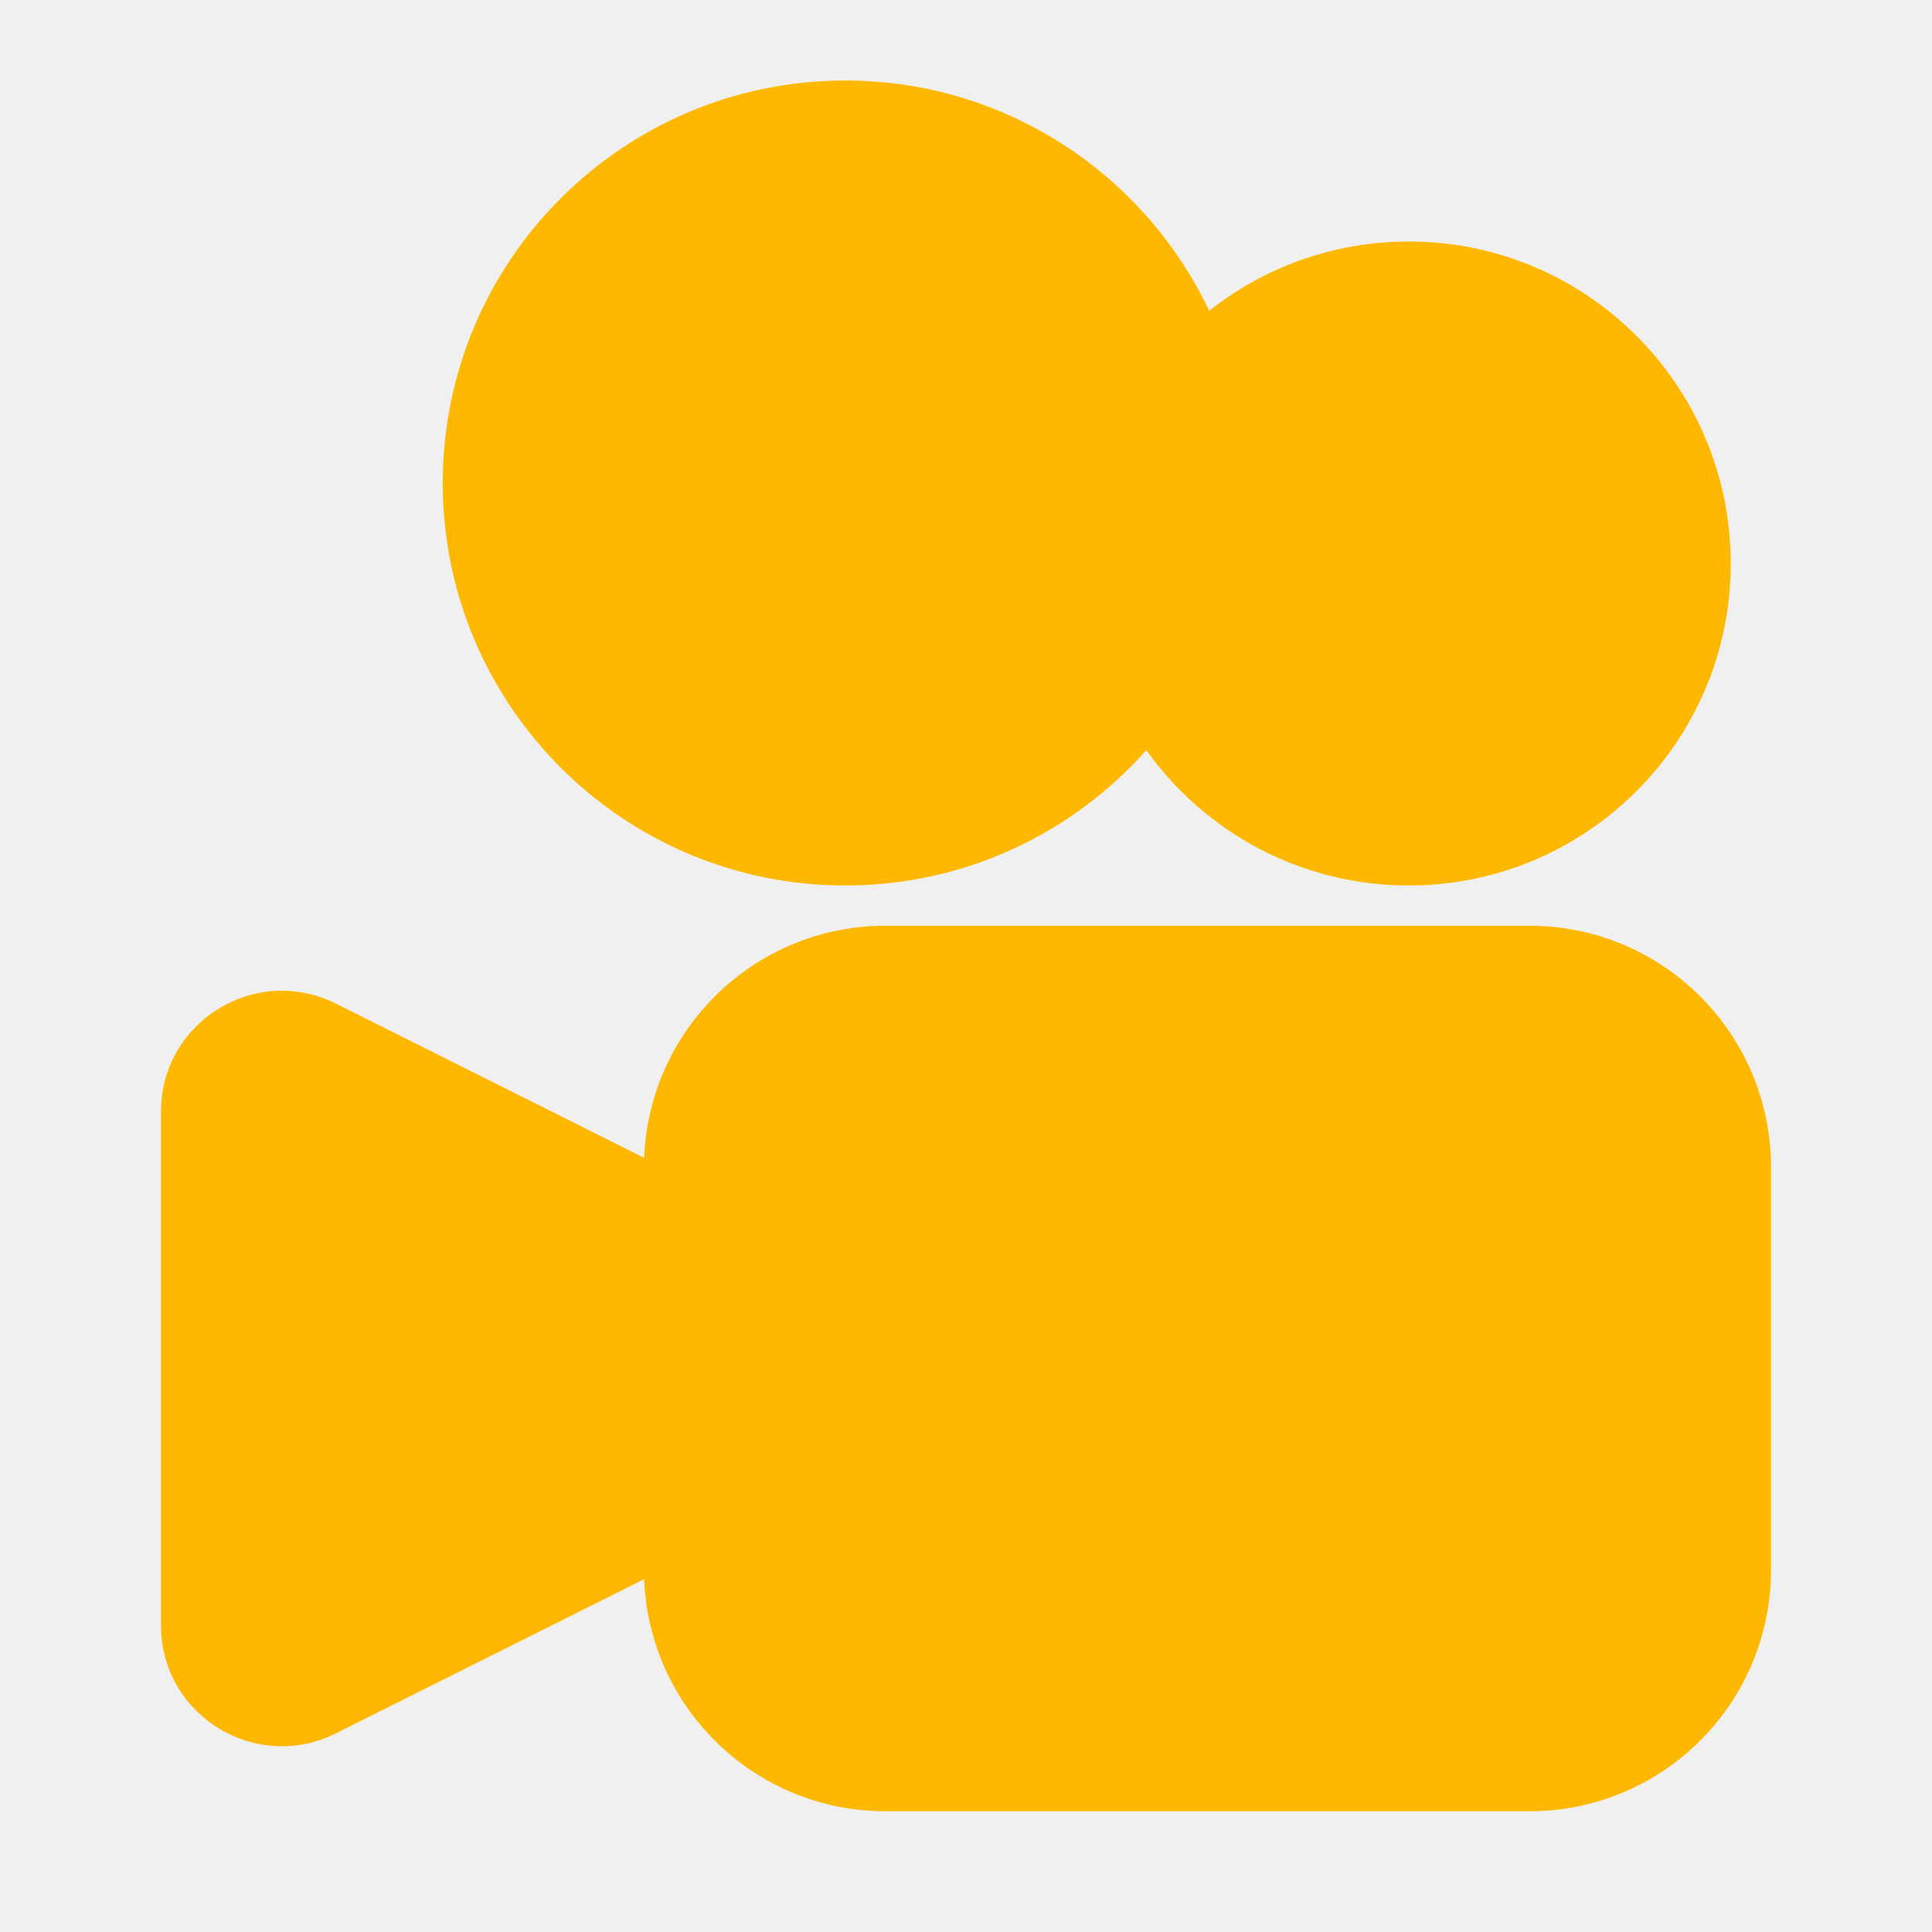
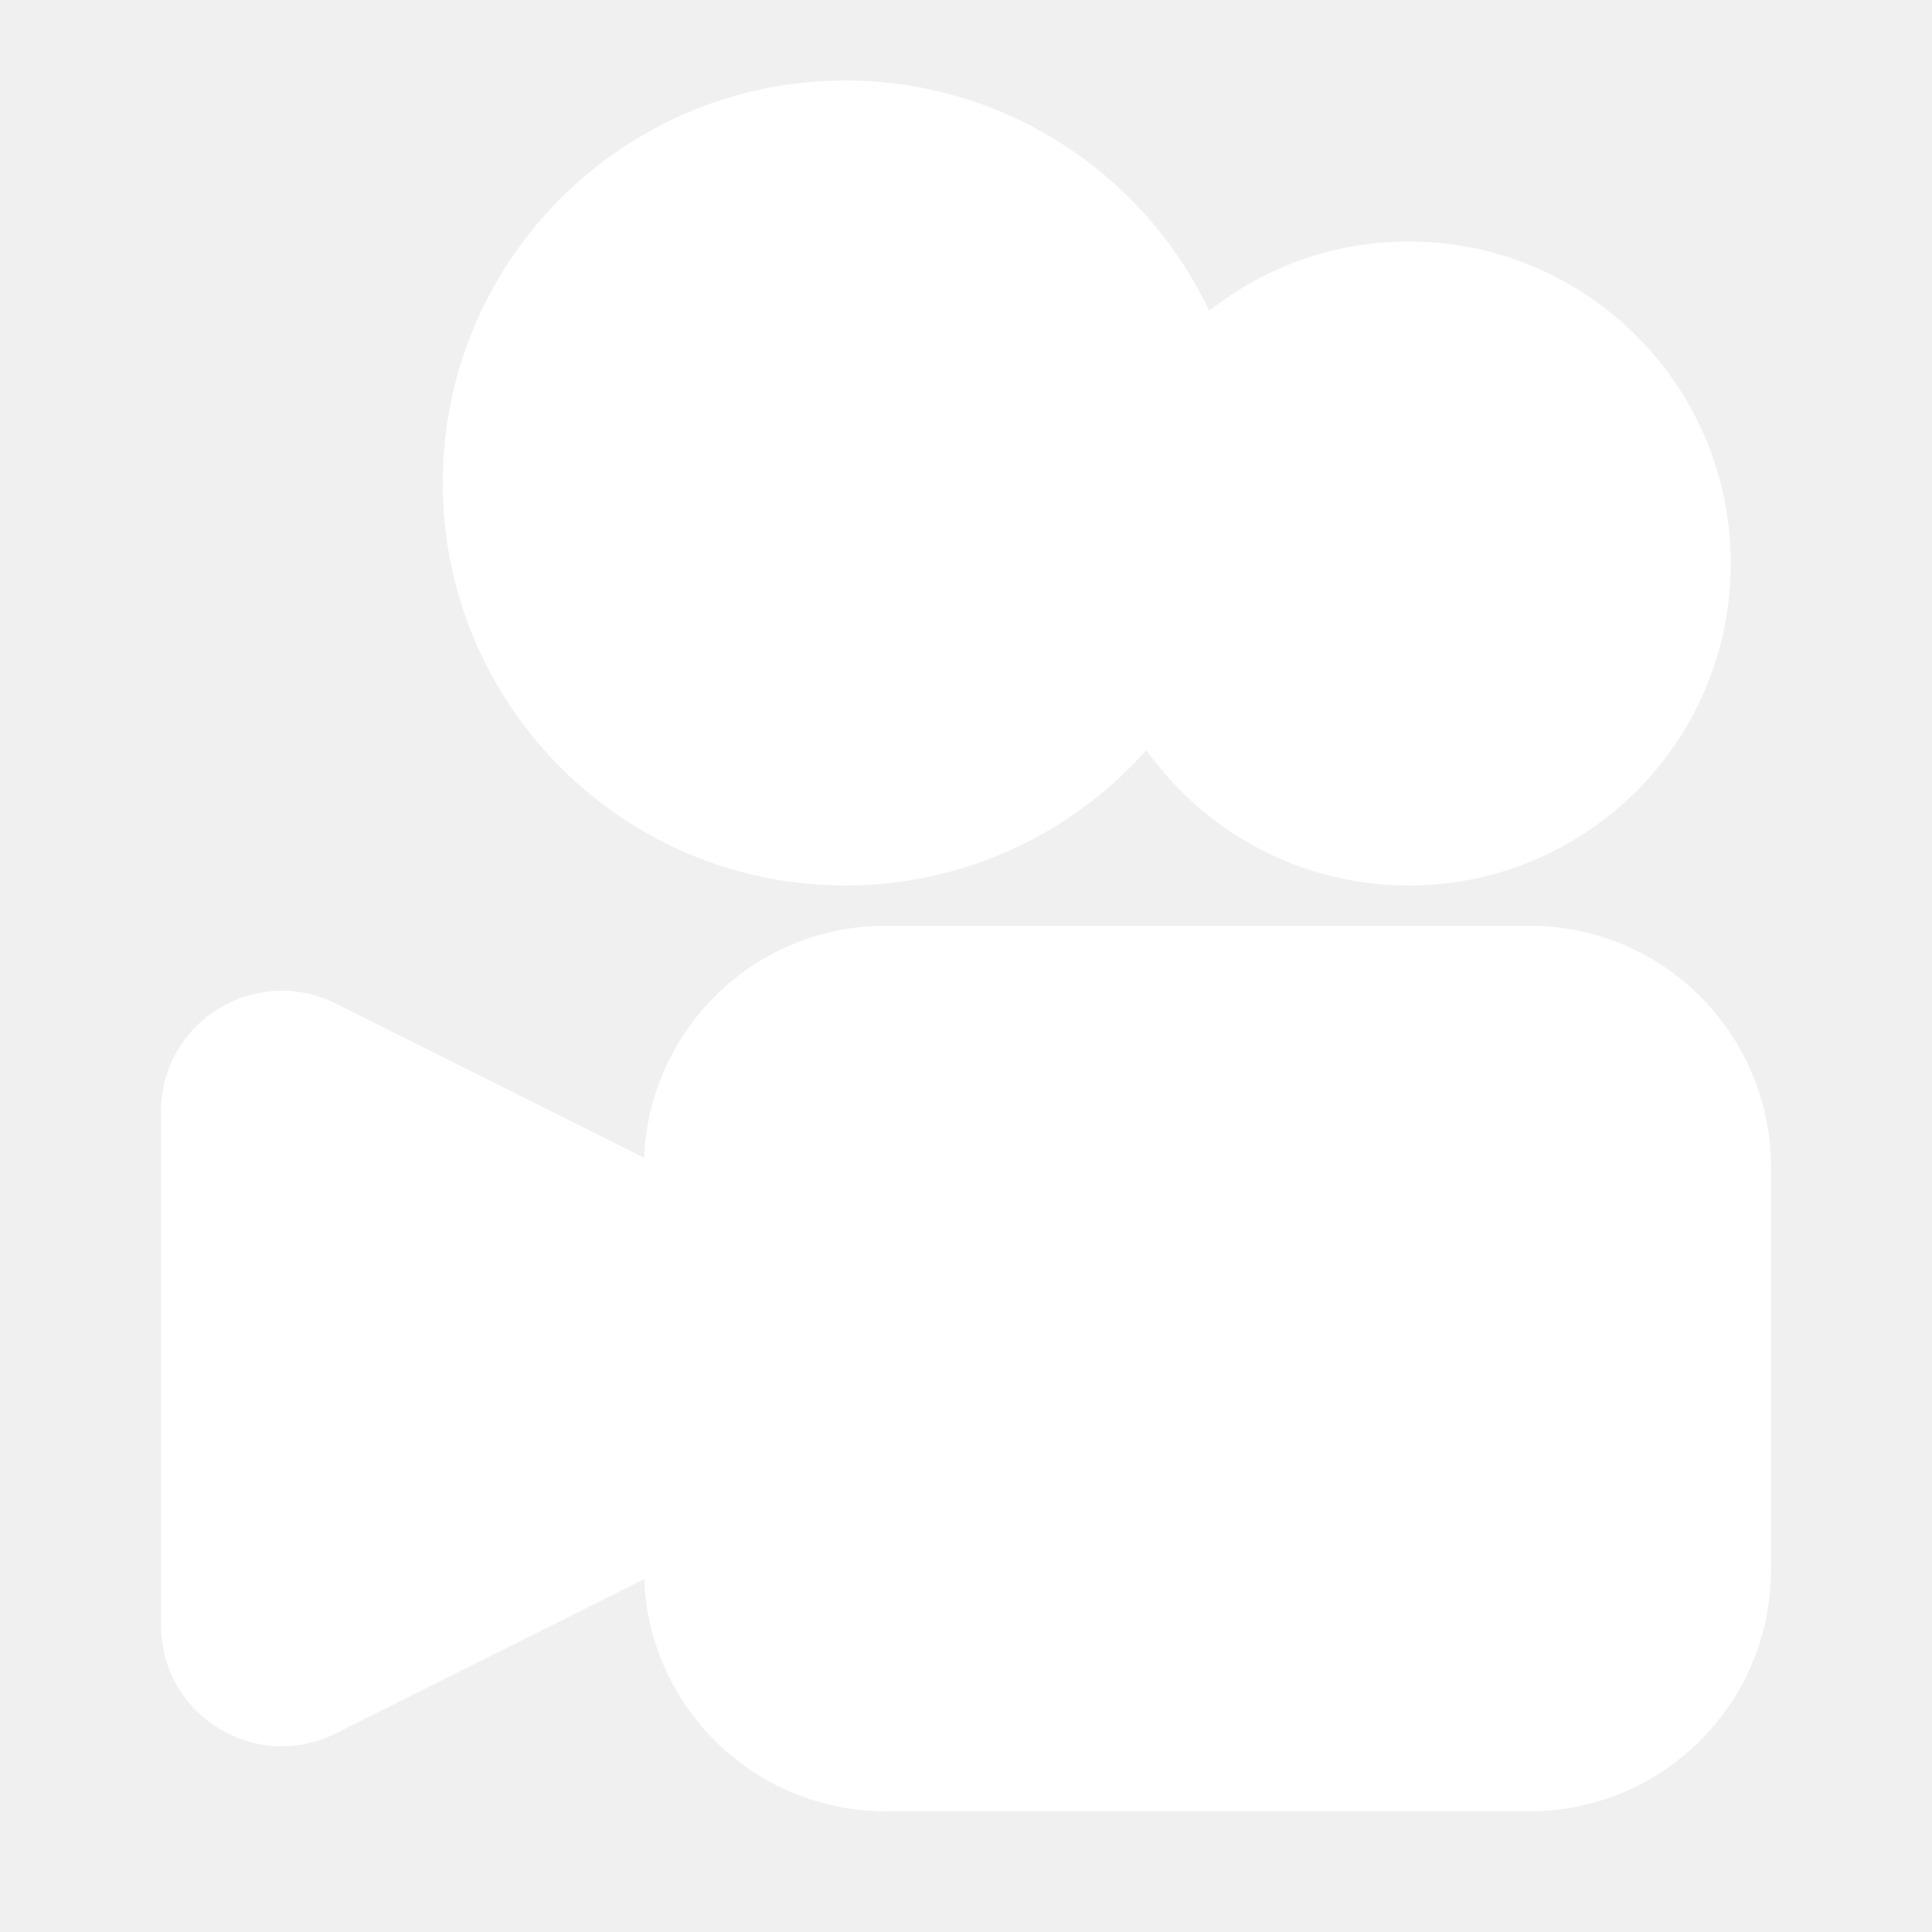
- <svg xmlns="http://www.w3.org/2000/svg" fill="#FEB800" height="24" viewBox="0 0 24 24" width="24">
-   <path clip-rule="#FEB800" d="M19 11.5C20.657 11.5 22 12.843 22 14.5V19.5C22 21.157 20.657 22.5 19 22.5H11C9.343 22.5 8 21.157 8 19.5V14.5C8 12.843 9.343 11.5 11 11.5H19Z" fill="#FEB800" fill-rule="#FEB800" />
-   <path clip-rule="#FEB800" d="M2 13.809C2 12.694 3.173 11.969 4.171 12.467L9.447 15.106C9.786 15.275 10 15.621 10 16V18C10 18.379 9.786 18.725 9.447 18.894L4.171 21.533C3.173 22.031 2 21.306 2 20.191V13.809Z" fill="#FEB800" fill-rule="#FEB800" />
-   <path clip-rule="#FEB800" d="M10.5 1C7.739 1 5.5 3.239 5.5 6C5.5 8.761 7.739 11 10.5 11C11.988 11 13.324 10.35 14.24 9.318C14.965 10.336 16.155 11 17.5 11C19.709 11 21.5 9.209 21.5 7C21.5 4.791 19.709 3 17.5 3C16.564 3 15.702 3.322 15.021 3.861C14.219 2.17 12.496 1 10.5 1Z" fill="#FEB800" fill-rule="#FEB800" />
+ <svg xmlns="http://www.w3.org/2000/svg" fill="#fff" height="24" viewBox="0 0 24 24" width="24">
+   <path clip-rule="#fff" d="M19 11.5C20.657 11.5 22 12.843 22 14.5V19.5C22 21.157 20.657 22.5 19 22.5H11C9.343 22.5 8 21.157 8 19.5V14.5C8 12.843 9.343 11.5 11 11.5H19Z" fill="#fff" fill-rule="#fff" />
+   <path clip-rule="#fff" d="M2 13.809C2 12.694 3.173 11.969 4.171 12.467L9.447 15.106C9.786 15.275 10 15.621 10 16V18C10 18.379 9.786 18.725 9.447 18.894L4.171 21.533C3.173 22.031 2 21.306 2 20.191V13.809Z" fill="#fff" fill-rule="#fff" />
+   <path clip-rule="#fff" d="M10.5 1C7.739 1 5.5 3.239 5.5 6C5.5 8.761 7.739 11 10.5 11C11.988 11 13.324 10.35 14.24 9.318C14.965 10.336 16.155 11 17.5 11C19.709 11 21.5 9.209 21.5 7C21.5 4.791 19.709 3 17.5 3C16.564 3 15.702 3.322 15.021 3.861C14.219 2.17 12.496 1 10.5 1Z" fill="#fff" fill-rule="#fff" />
</svg>
